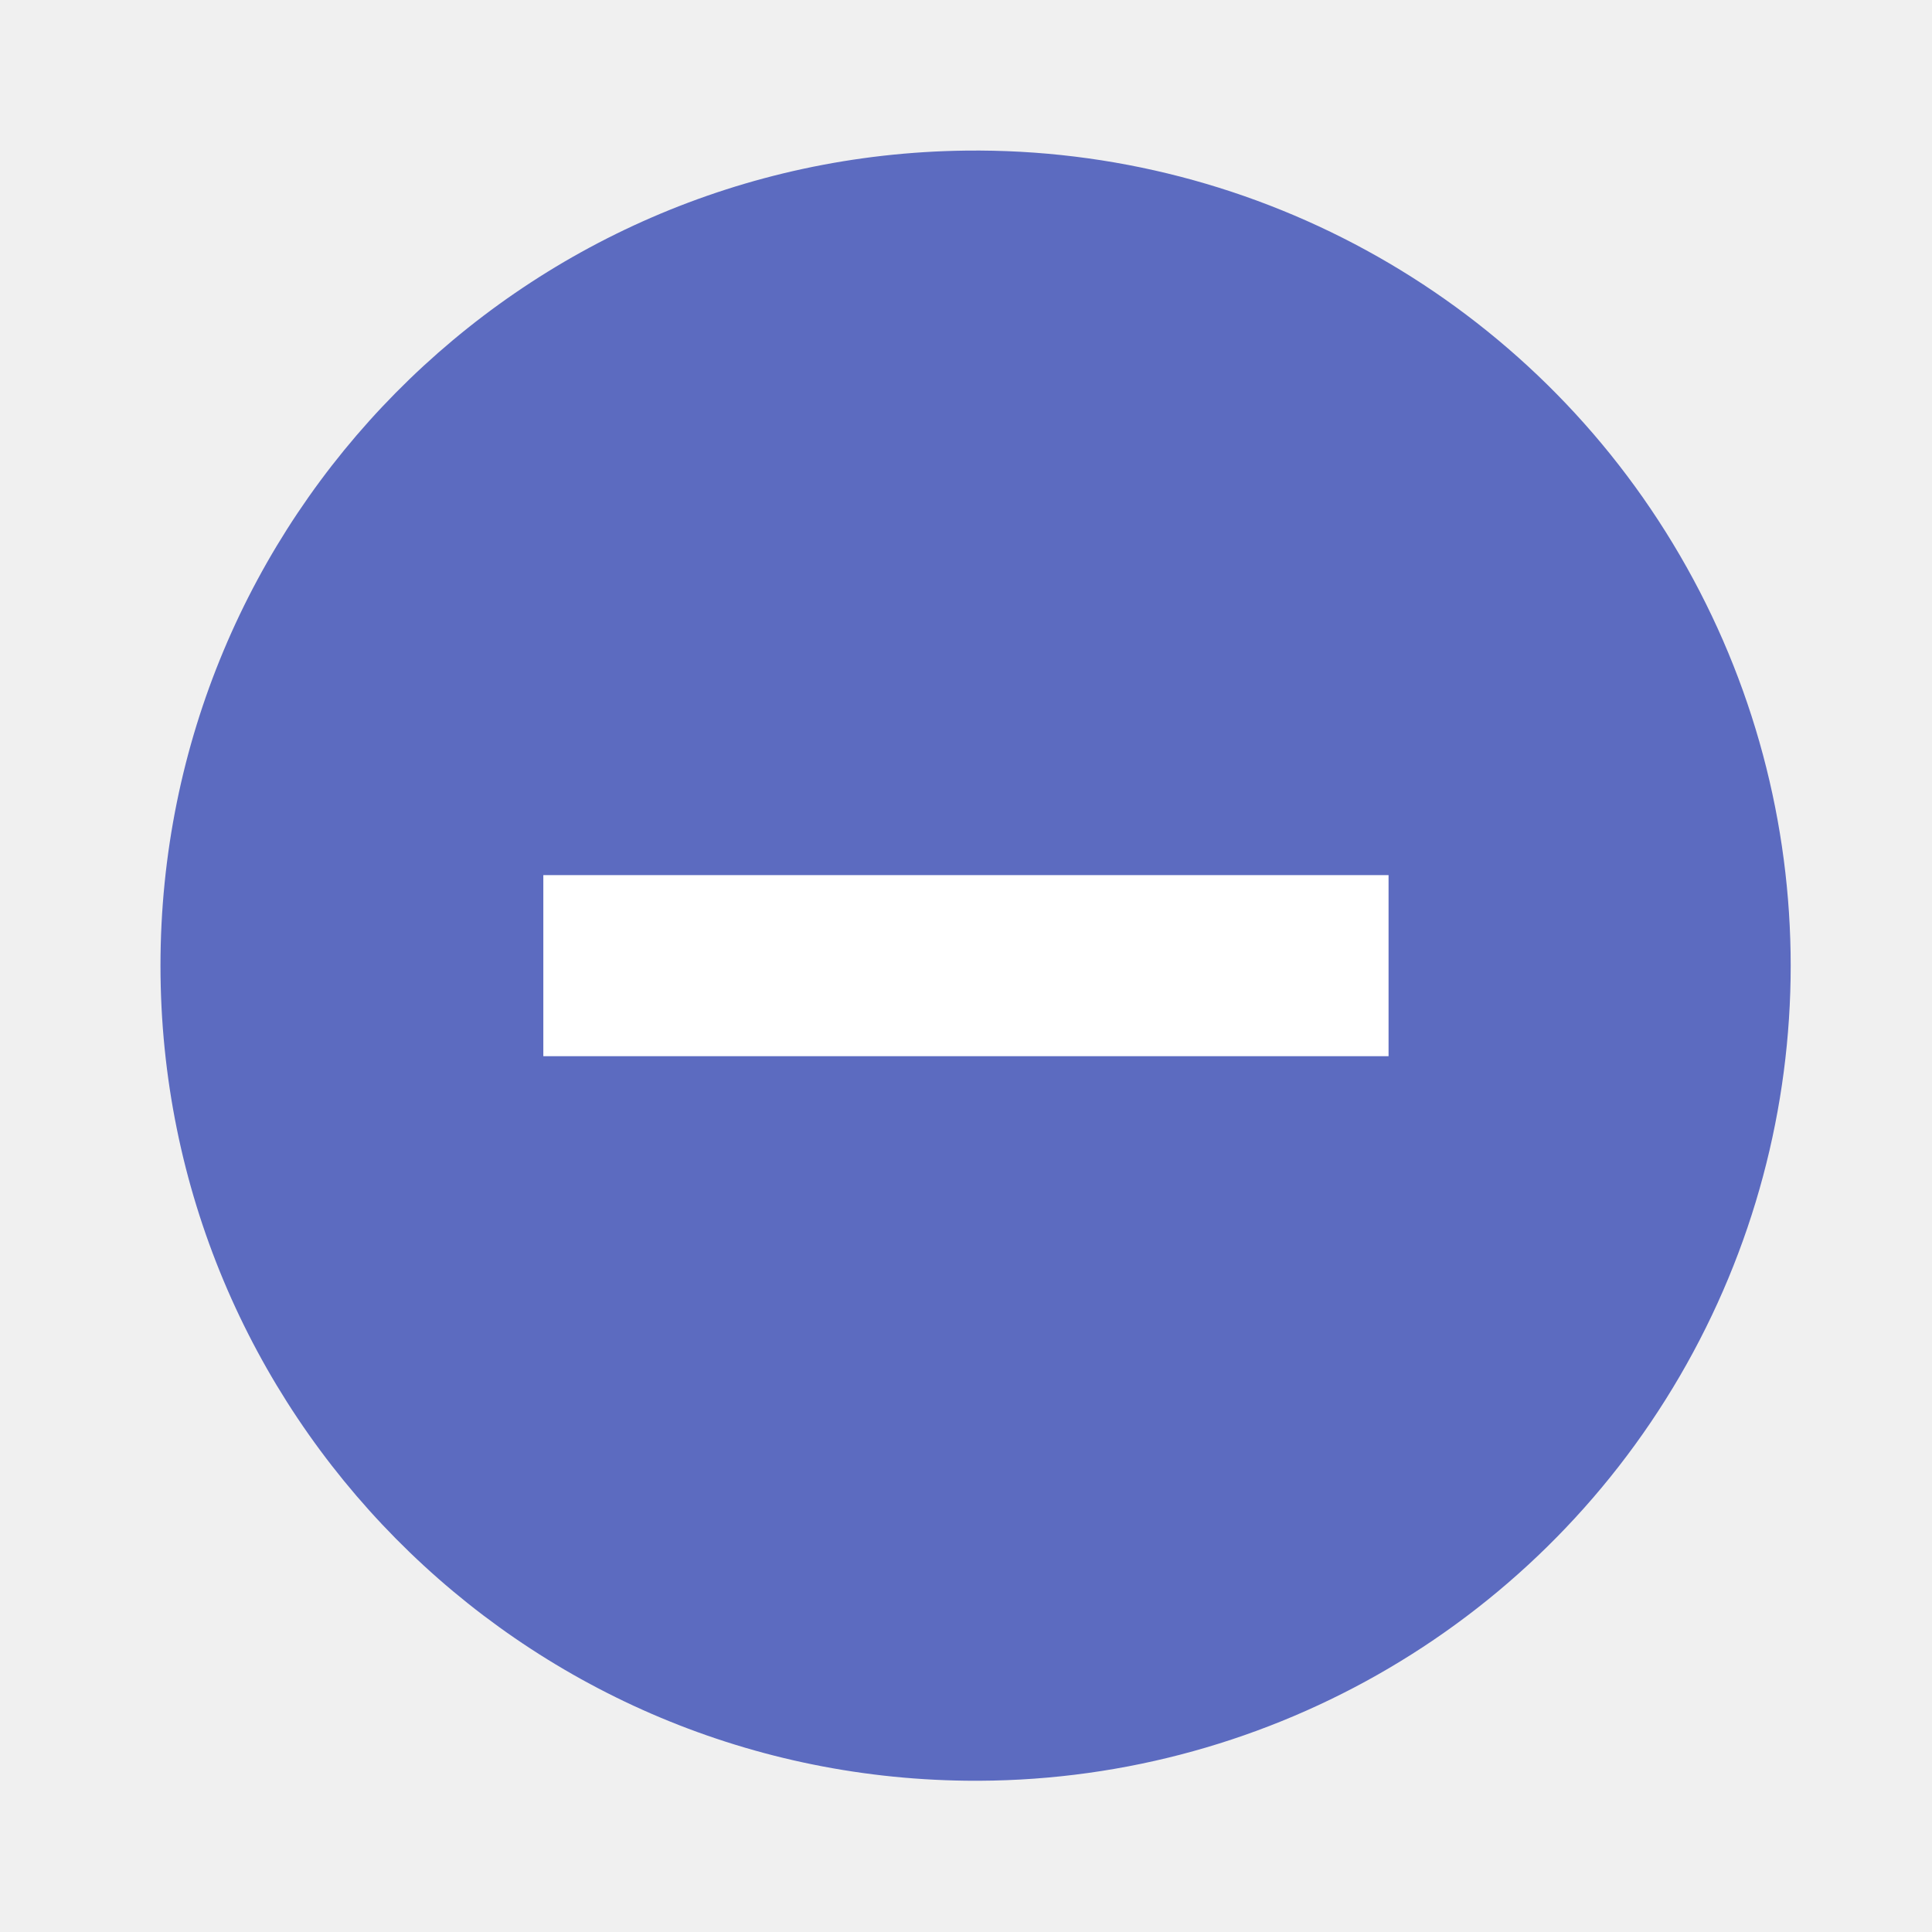
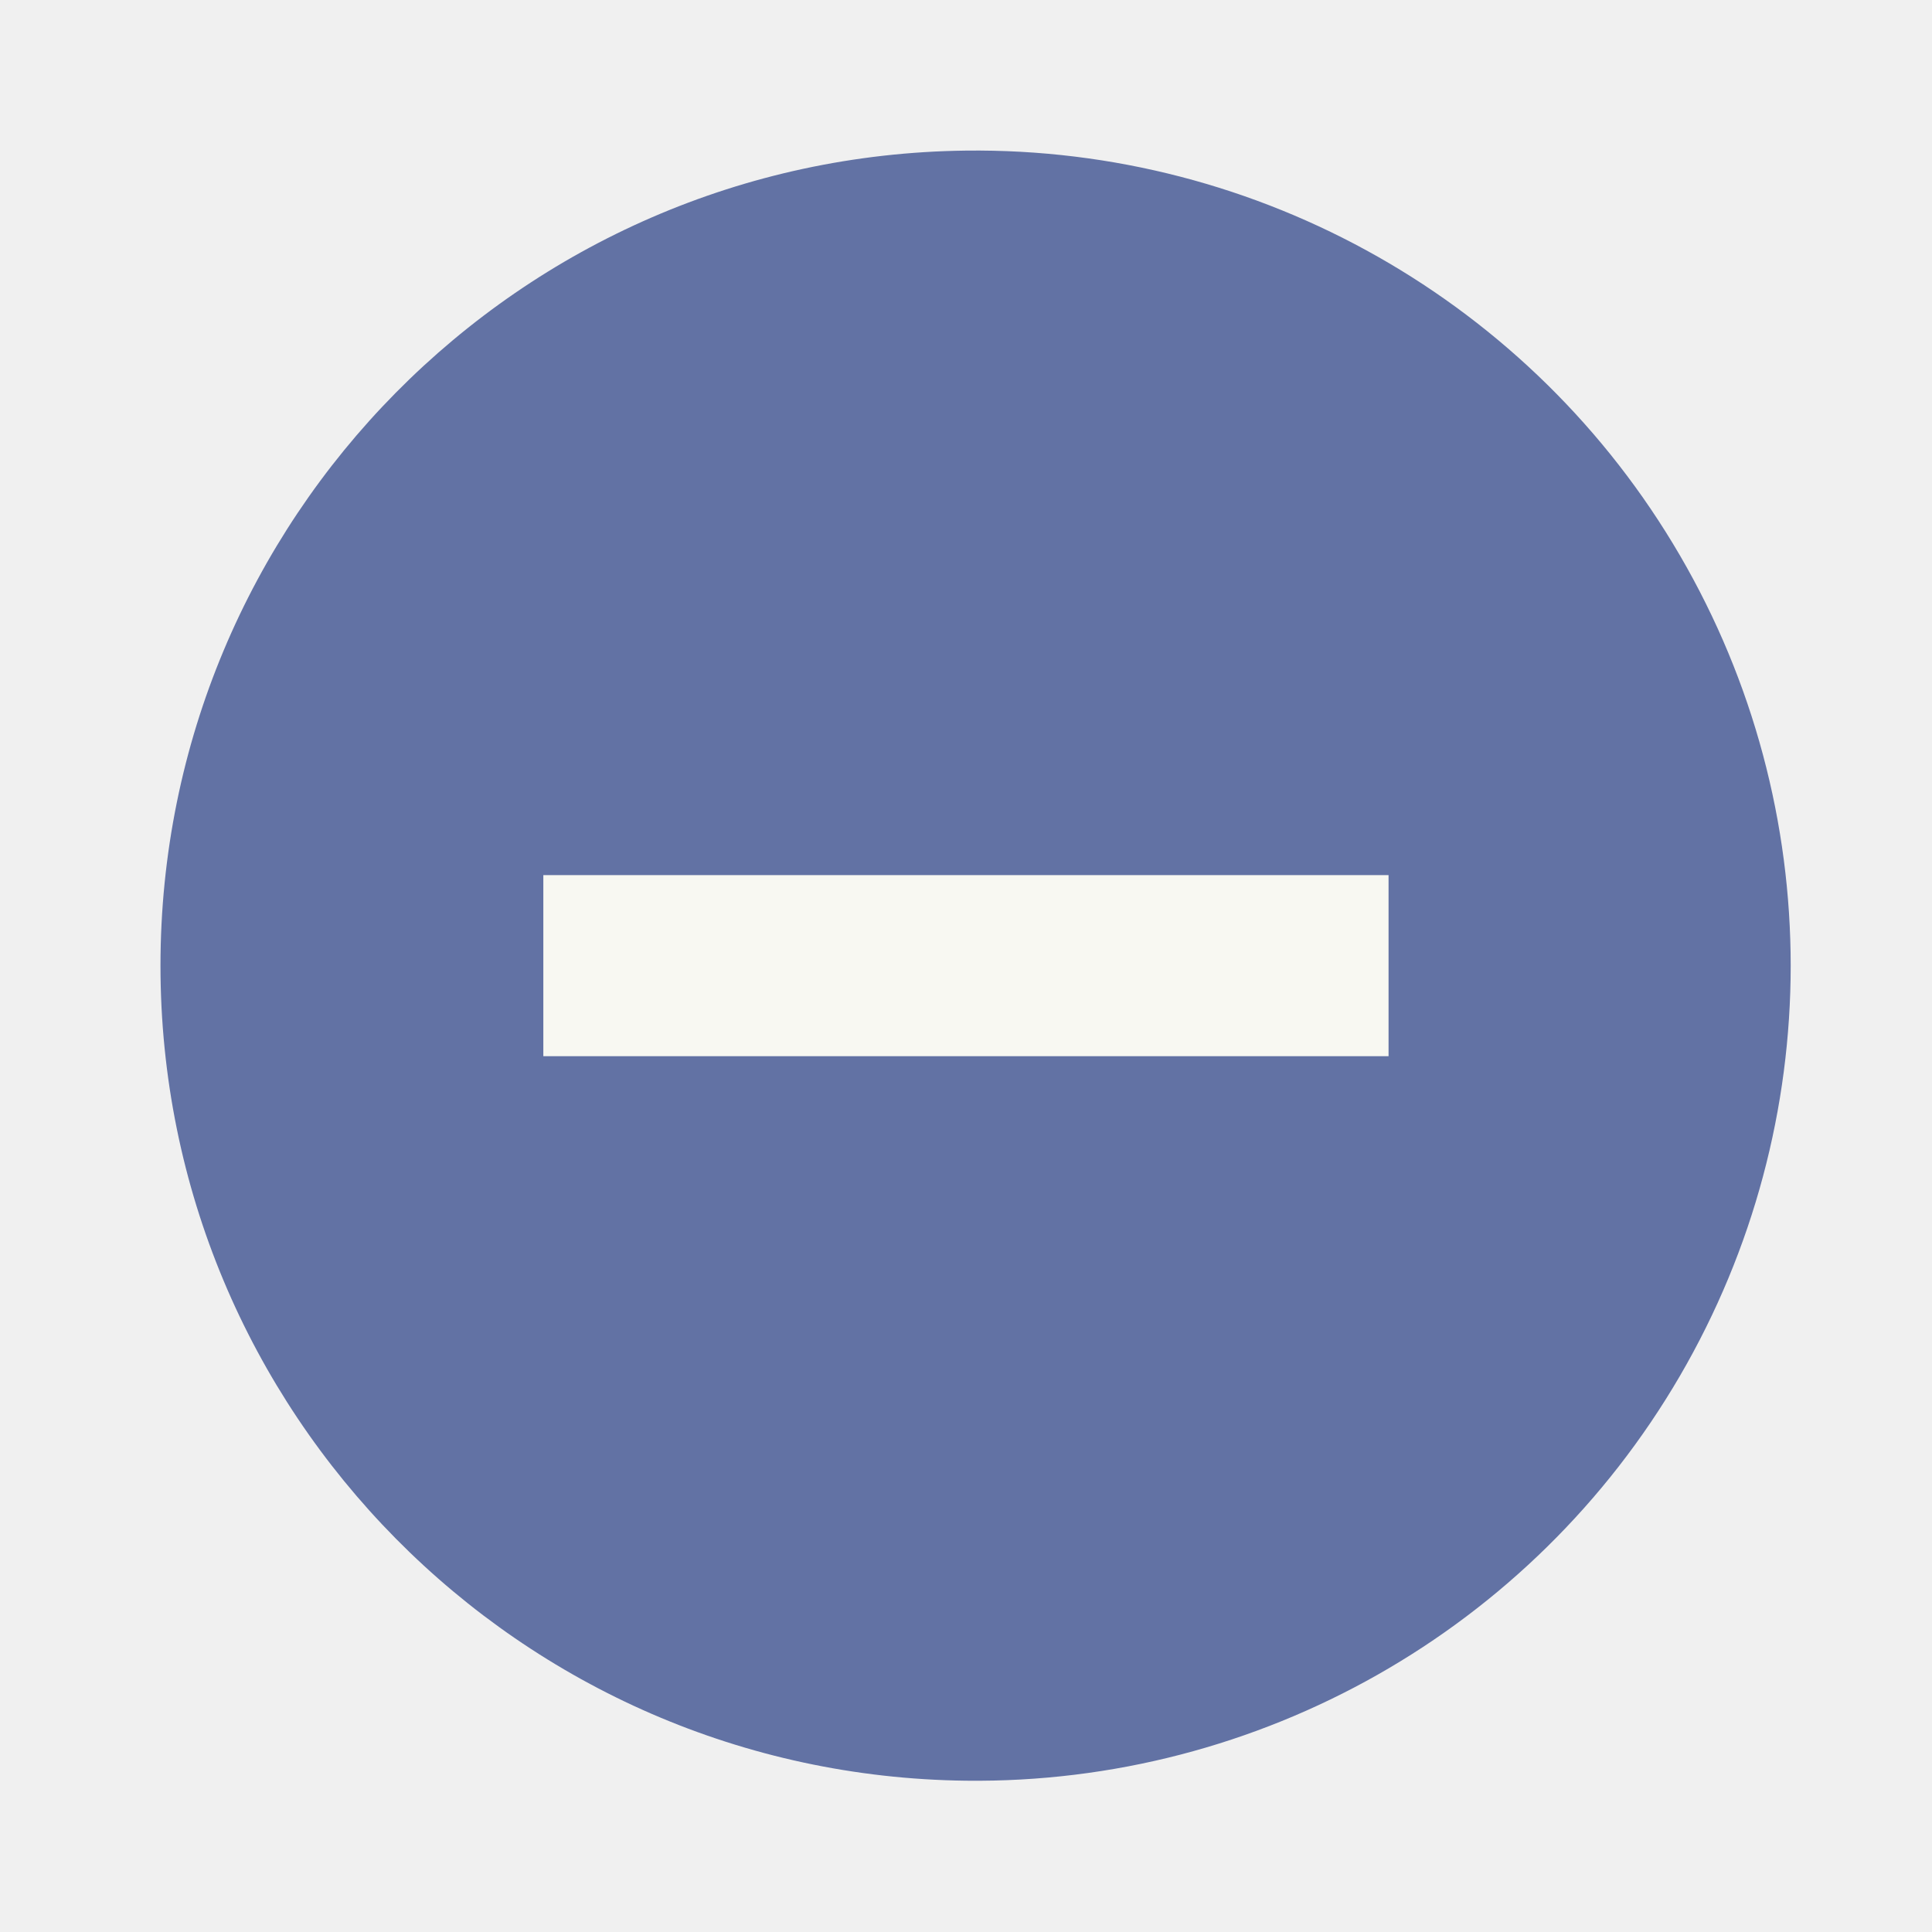
<svg xmlns="http://www.w3.org/2000/svg" width="64" height="64" version="1.1" viewBox="0 0 16.933 16.933">
  <g transform="translate(0 -280.07)">
-     <path d="m8.466 281.39a7.144 7.144 0 1 1 0 14.287 7.144 7.144 0 0 1 0-14.287z" fill="#5c6bc0" />
-     <rect x="4.762" y="287.74" width="7.408" height="1.587" rx="0" ry="0" fill="#fff" paint-order="stroke fill markers" />
+     <path d="m8.466 281.39a7.144 7.144 0 1 1 0 14.287 7.144 7.144 0 0 1 0-14.287z" fill="#6272a4" />
+     <rect x="4.762" y="287.74" width="7.408" height="1.587" rx="0" ry="0" fill="#f8f8f2" paint-order="stroke fill markers" />
  </g>
</svg>
